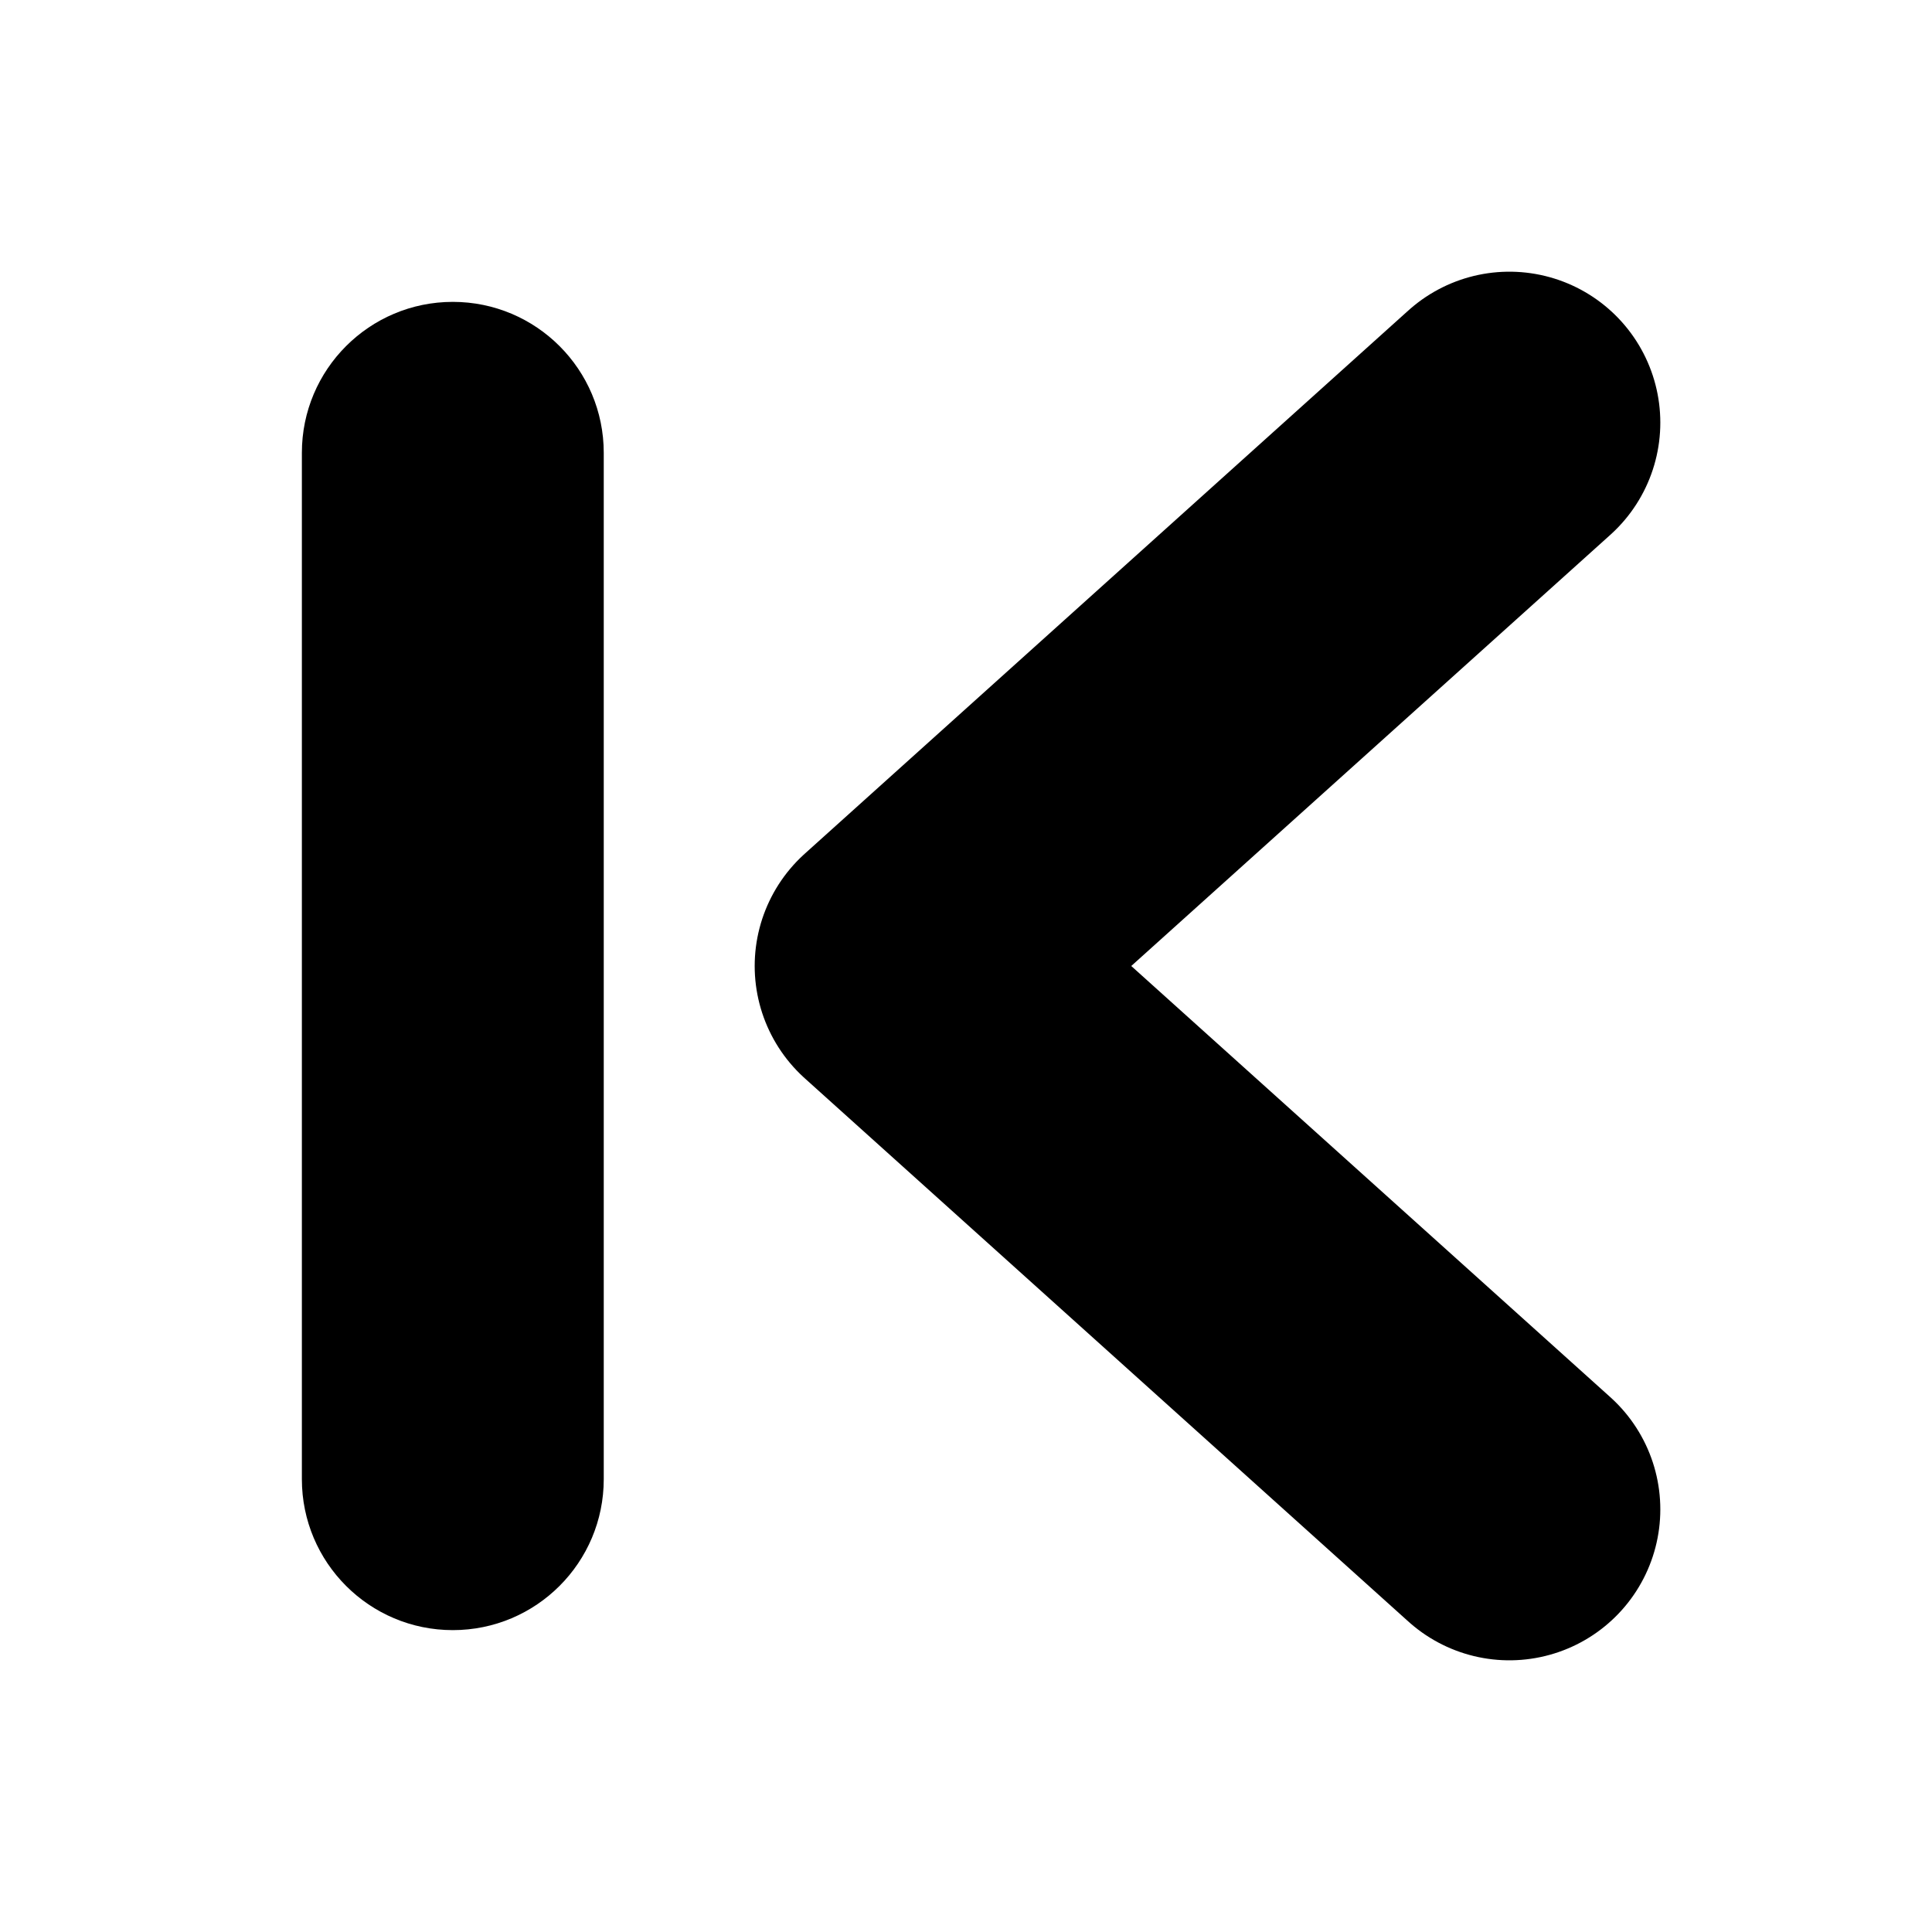
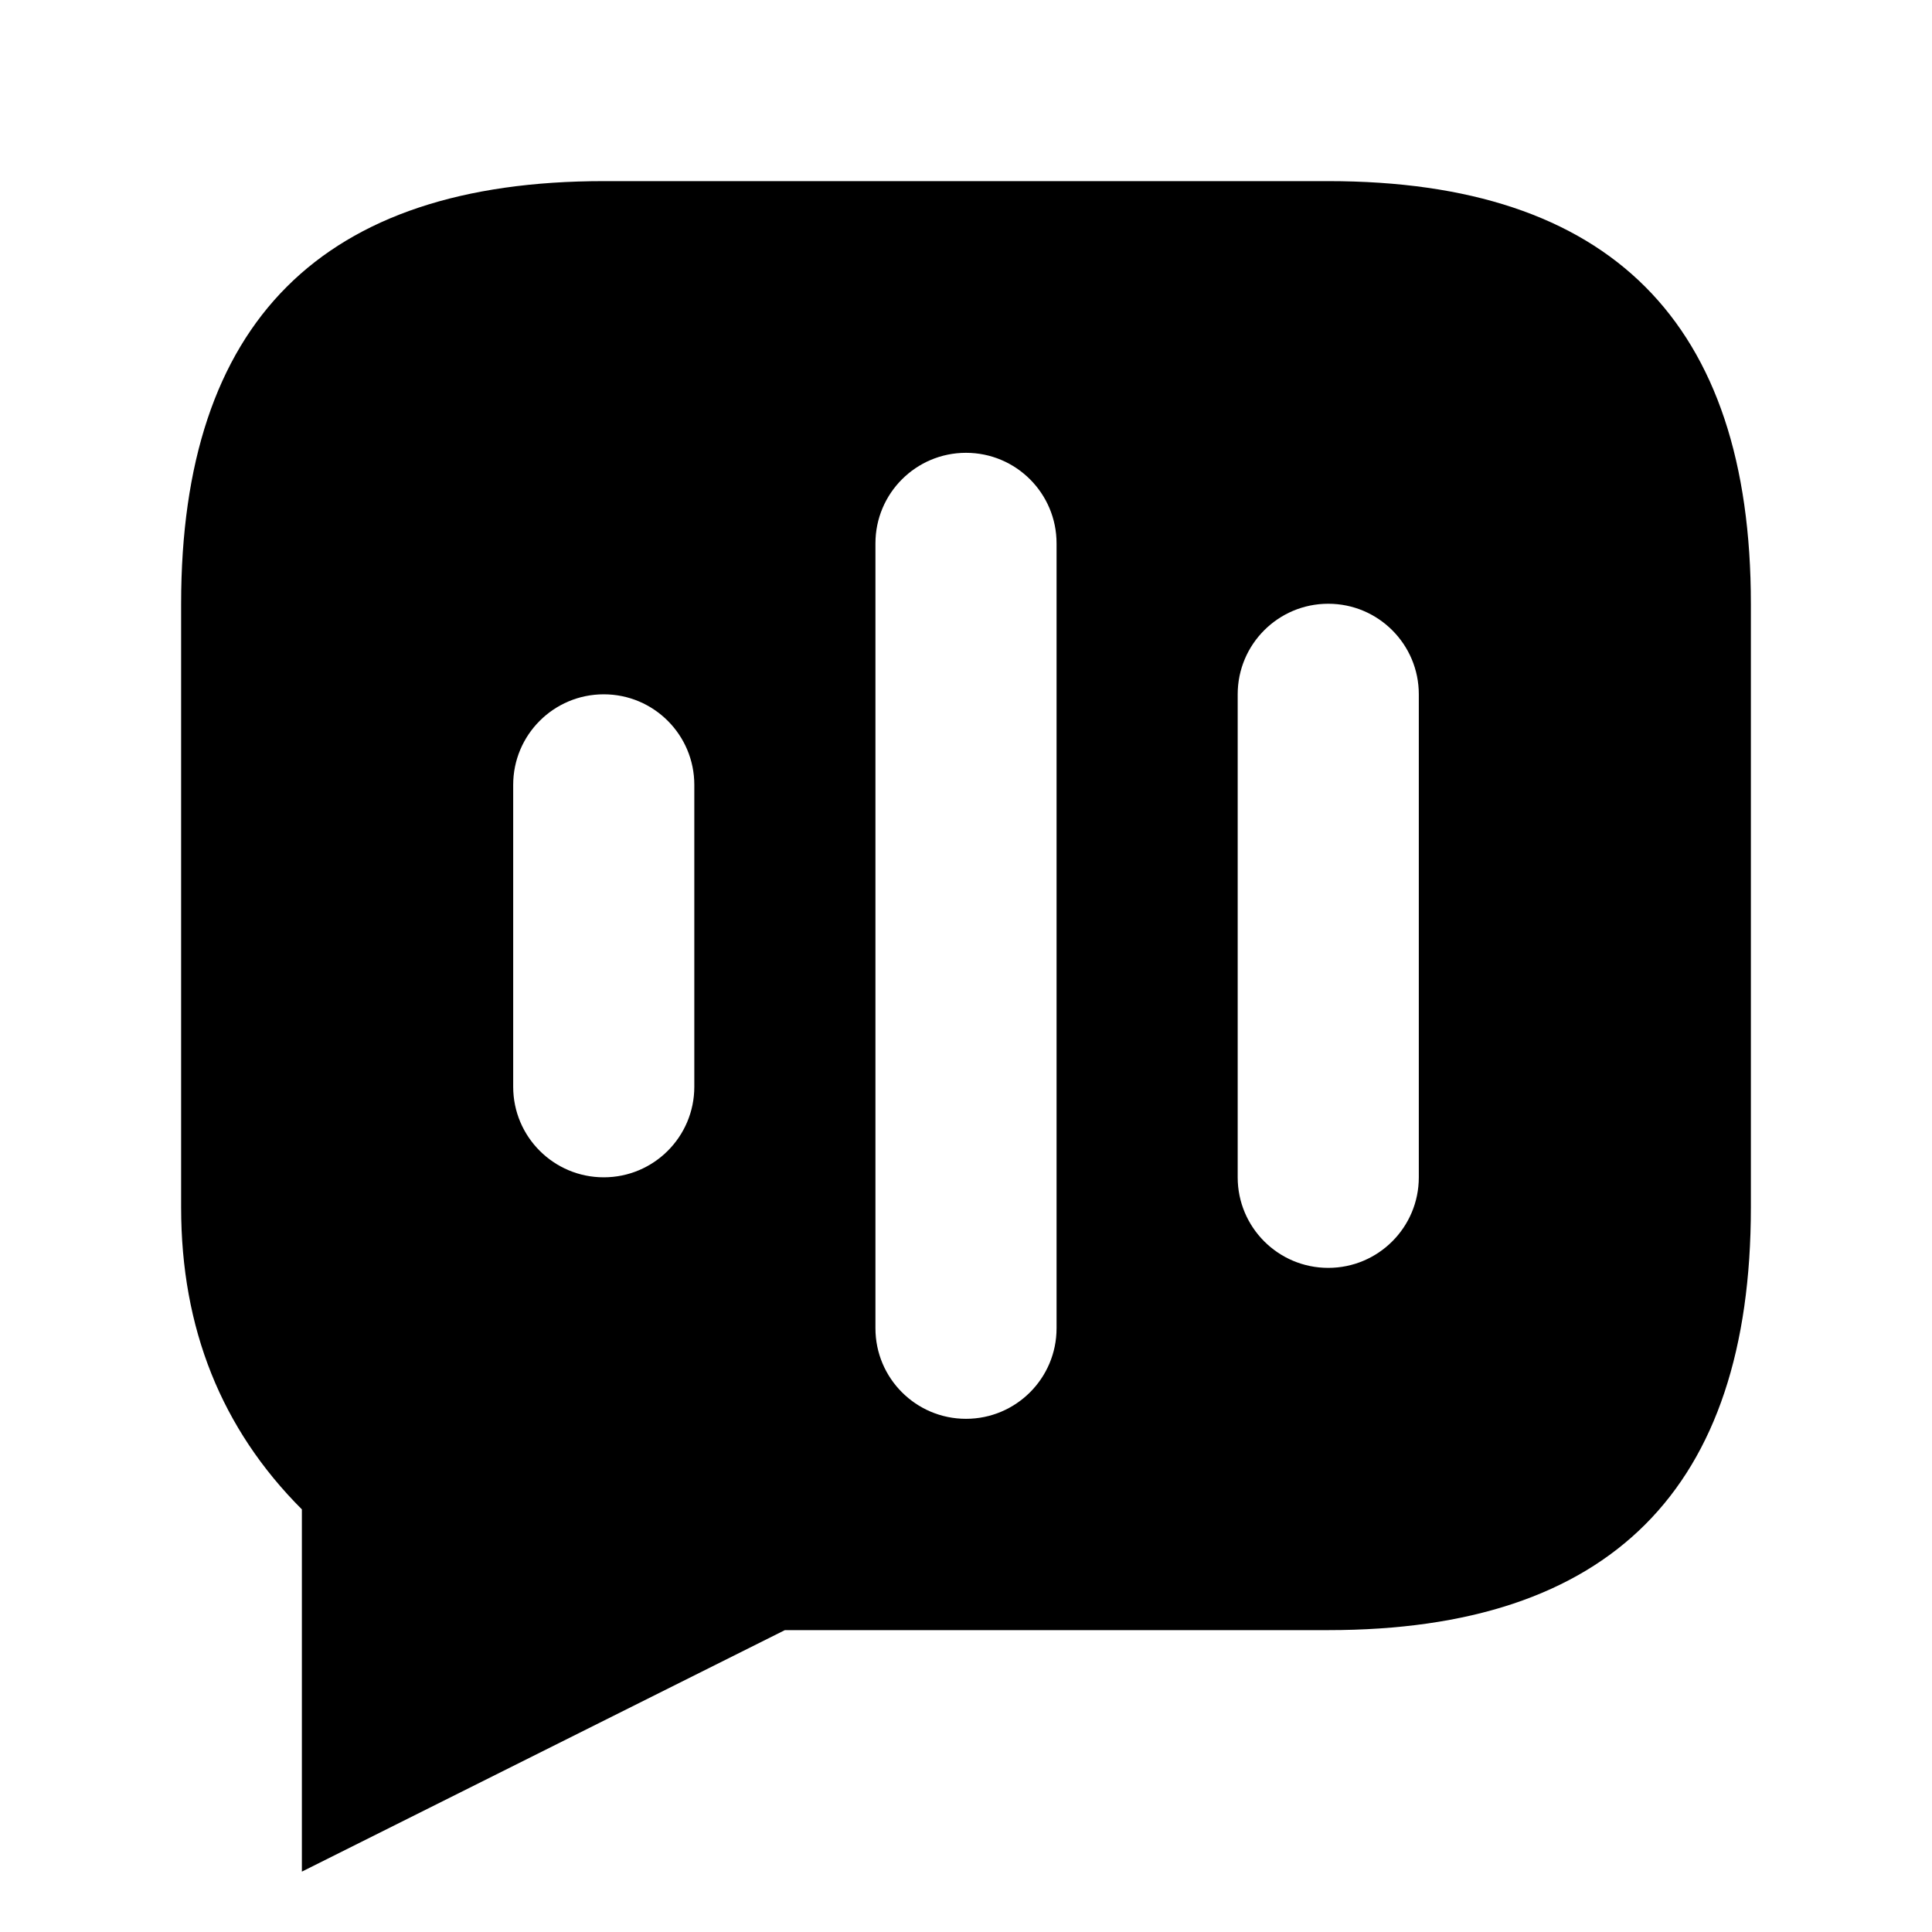
<svg xmlns="http://www.w3.org/2000/svg" viewBox="0 0 32 32" width="32" height="32" role="img" aria-label="Kivo">
-   <rect x="5" y="5" width="5" height="22" rx="2.5" fill="currentColor" />
-   <path d="M25 7L15 16L25 25" fill="none" stroke="currentColor" stroke-width="5" stroke-linecap="round" stroke-linejoin="round" />
+   <path fill="currentColor" fill-rule="evenodd" d="M10 3H22Q29 3 29 10V20Q29 27 22 27H13L5 31V25Q3 23 3 20V10Q3 3 10 3Z M10 11.5a1.5 1.5 0 0 1 1.5 1.5v5a1.5 1.5 0 0 1-3 0v-5a1.5 1.5 0 0 1 1.5-1.5Z M16 7.5a1.5 1.5 0 0 1 1.5 1.5v13a1.5 1.5 0 0 1-3 0V9a1.5 1.5 0 0 1 1.5-1.5Z M22 10a1.5 1.5 0 0 1 1.5 1.5v8a1.5 1.5 0 0 1-3 0v-8A1.5 1.5 0 0 1 22 10Z" />
</svg>
